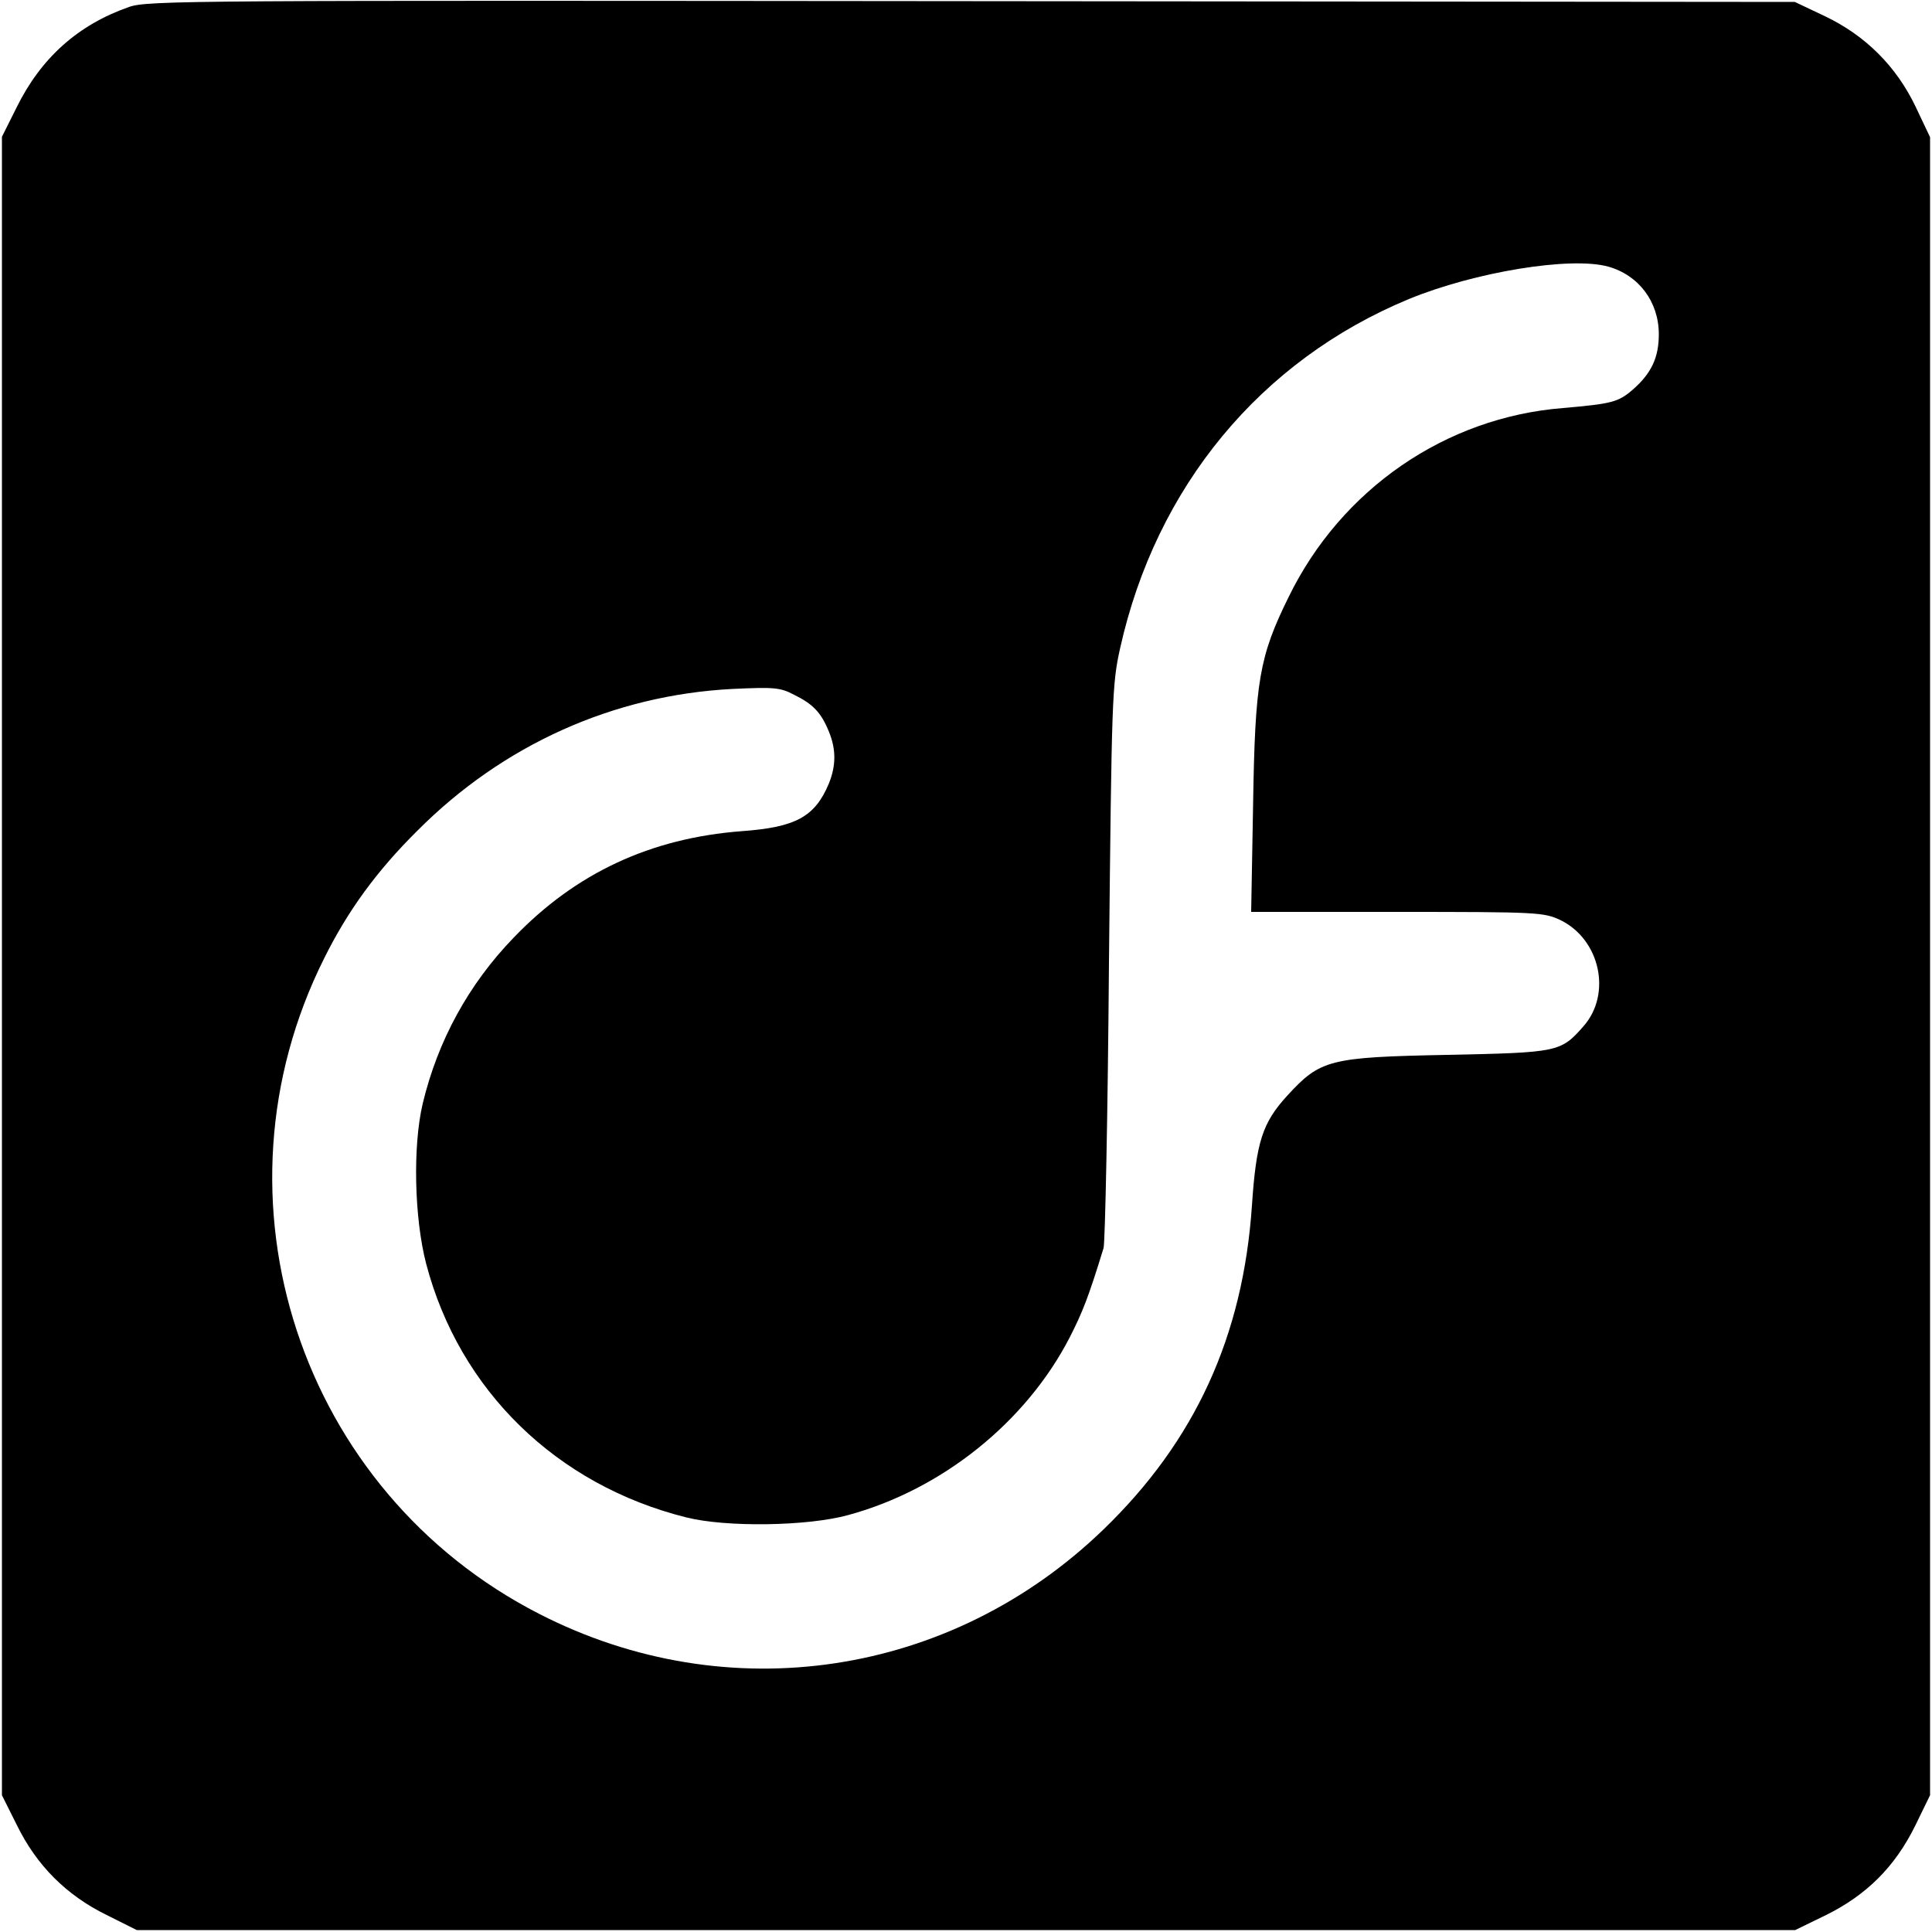
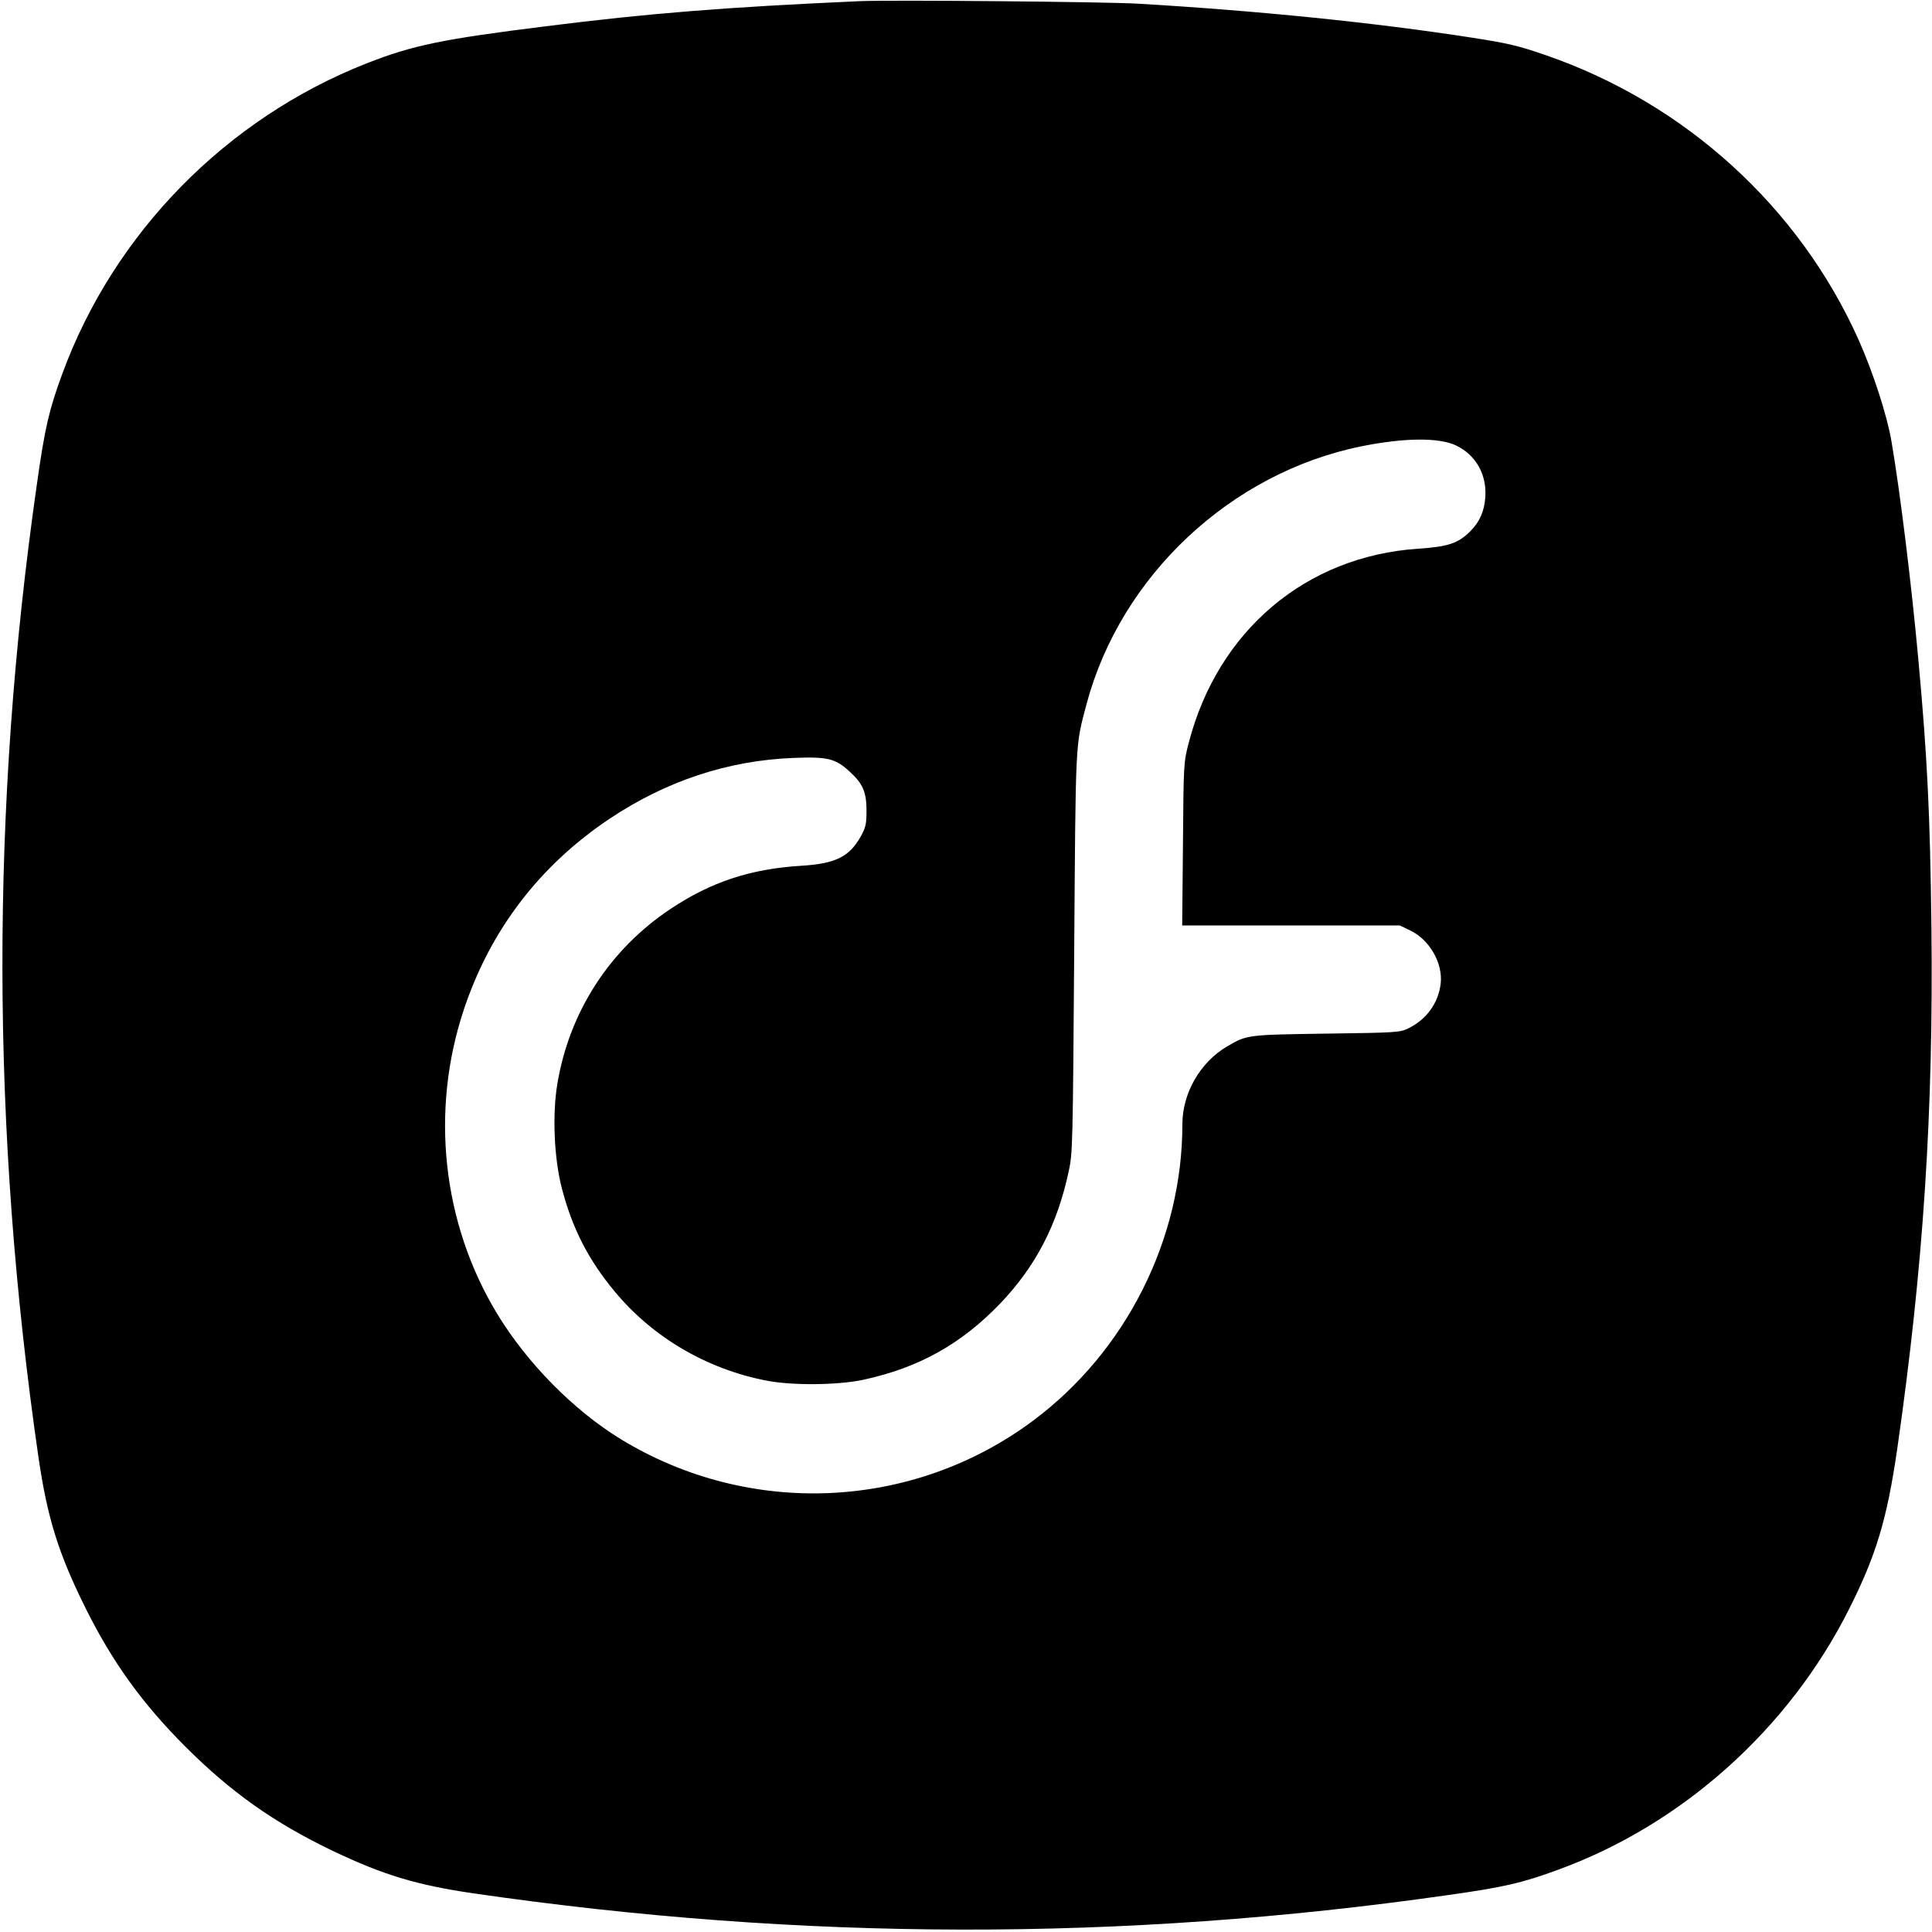
- <svg xmlns="http://www.w3.org/2000/svg" version="1.0" width="500pt" height="500pt" viewBox="0 0 500 500" preserveAspectRatio="xMidYMid meet">
-   <g transform="translate(0,500) scale(0.1,-0.1)" fill="#000000" stroke="none">
-     <path d="M334 4982 c-132 -46 -228 -132 -291 -260 l-38 -76 0 -2146 0 -2146 39 -78 c51 -104 128 -181 232 -232 l78 -39 2146 0 2146 0 80 39 c105 52 178 125 230 230 l39 80 0 2145 0 2146 -37 78 c-50 105 -130 185 -235 235 l-78 37 -2130 2 c-2019 2 -2133 2 -2181 -15z m3828 -672 c79 -22 131 -91 131 -175 0 -60 -19 -101 -67 -143 -38 -33 -55 -37 -181 -48 -304 -24 -574 -210 -710 -489 -76 -154 -87 -217 -92 -537 l-5 -278 378 0 c364 0 379 -1 422 -21 103 -50 134 -191 60 -275 -59 -67 -65 -68 -353 -74 -305 -6 -328 -12 -414 -106 -64 -70 -80 -120 -91 -284 -23 -338 -147 -609 -384 -838 -395 -382 -972 -469 -1460 -219 -620 317 -869 1074 -557 1697 61 123 136 226 241 330 222 223 508 351 815 367 108 5 124 4 160 -15 49 -24 70 -46 90 -95 19 -46 19 -88 0 -135 -36 -86 -86 -113 -225 -123 -236 -18 -430 -108 -591 -276 -116 -120 -196 -266 -235 -429 -26 -110 -22 -296 9 -415 86 -327 337 -572 673 -656 103 -26 314 -23 419 6 243 66 461 241 574 461 33 65 48 103 87 230 4 14 11 347 14 740 7 685 8 719 29 813 93 417 363 744 747 903 170 70 419 111 516 84z" />
+ <svg xmlns="http://www.w3.org/2000/svg" version="1.0" width="1000pt" height="1000pt" viewBox="0 0 1000 1000" preserveAspectRatio="xMidYMid meet">
+   <g transform="translate(0,1000) scale(0.1,-0.1)" fill="#000000" stroke="none">
+     <path d="M4450 9994 c-695 -31 -1094 -63 -1625 -130 -539 -67 -690 -99 -925 -191 -729 -286 -1311 -880 -1578 -1609 -68 -185 -90 -278 -131 -570 -241 -1681 -238 -3342 9 -5043 46 -311 103 -494 246 -781 138 -276 292 -489 513 -710 236 -236 459 -394 761 -539 262 -125 435 -178 731 -221 1702 -247 3357 -250 5043 -9 291 41 385 63 570 131 643 234 1196 730 1507 1350 141 280 196 465 249 828 135 940 188 1743 177 2705 -7 583 -21 872 -68 1385 -35 382 -93 858 -139 1127 -23 134 -94 353 -169 522 -307 688 -898 1226 -1619 1475 -144 50 -197 62 -383 91 -503 78 -1102 139 -1729 176 -175 10 -1279 20 -1440 13z m3087 -2300 c102 -49 159 -150 151 -267 -5 -73 -29 -128 -78 -177 -62 -62 -115 -80 -269 -90 -582 -39 -1037 -424 -1188 -1004 -26 -100 -27 -106 -30 -523 l-4 -423 563 0 563 0 50 -24 c103 -47 174 -170 162 -277 -12 -101 -73 -185 -166 -231 -45 -22 -57 -23 -426 -28 -411 -6 -411 -6 -513 -66 -140 -82 -232 -242 -232 -403 0 -597 -293 -1178 -775 -1536 -623 -463 -1467 -500 -2132 -94 -245 150 -487 396 -641 651 -283 468 -346 1048 -171 1573 137 411 392 745 754 987 293 196 614 302 952 315 178 7 217 -3 291 -71 68 -62 87 -106 87 -201 0 -70 -4 -87 -29 -133 -59 -106 -130 -142 -306 -153 -266 -16 -470 -84 -680 -224 -314 -209 -523 -532 -585 -904 -27 -159 -17 -388 23 -541 54 -208 137 -370 273 -534 196 -237 476 -402 786 -462 132 -26 368 -24 500 4 288 62 508 185 710 395 184 193 296 408 355 686 20 92 21 138 28 1131 8 1120 5 1062 64 1286 177 663 746 1197 1423 1334 224 45 403 46 490 4z" />
  </g>
</svg>
